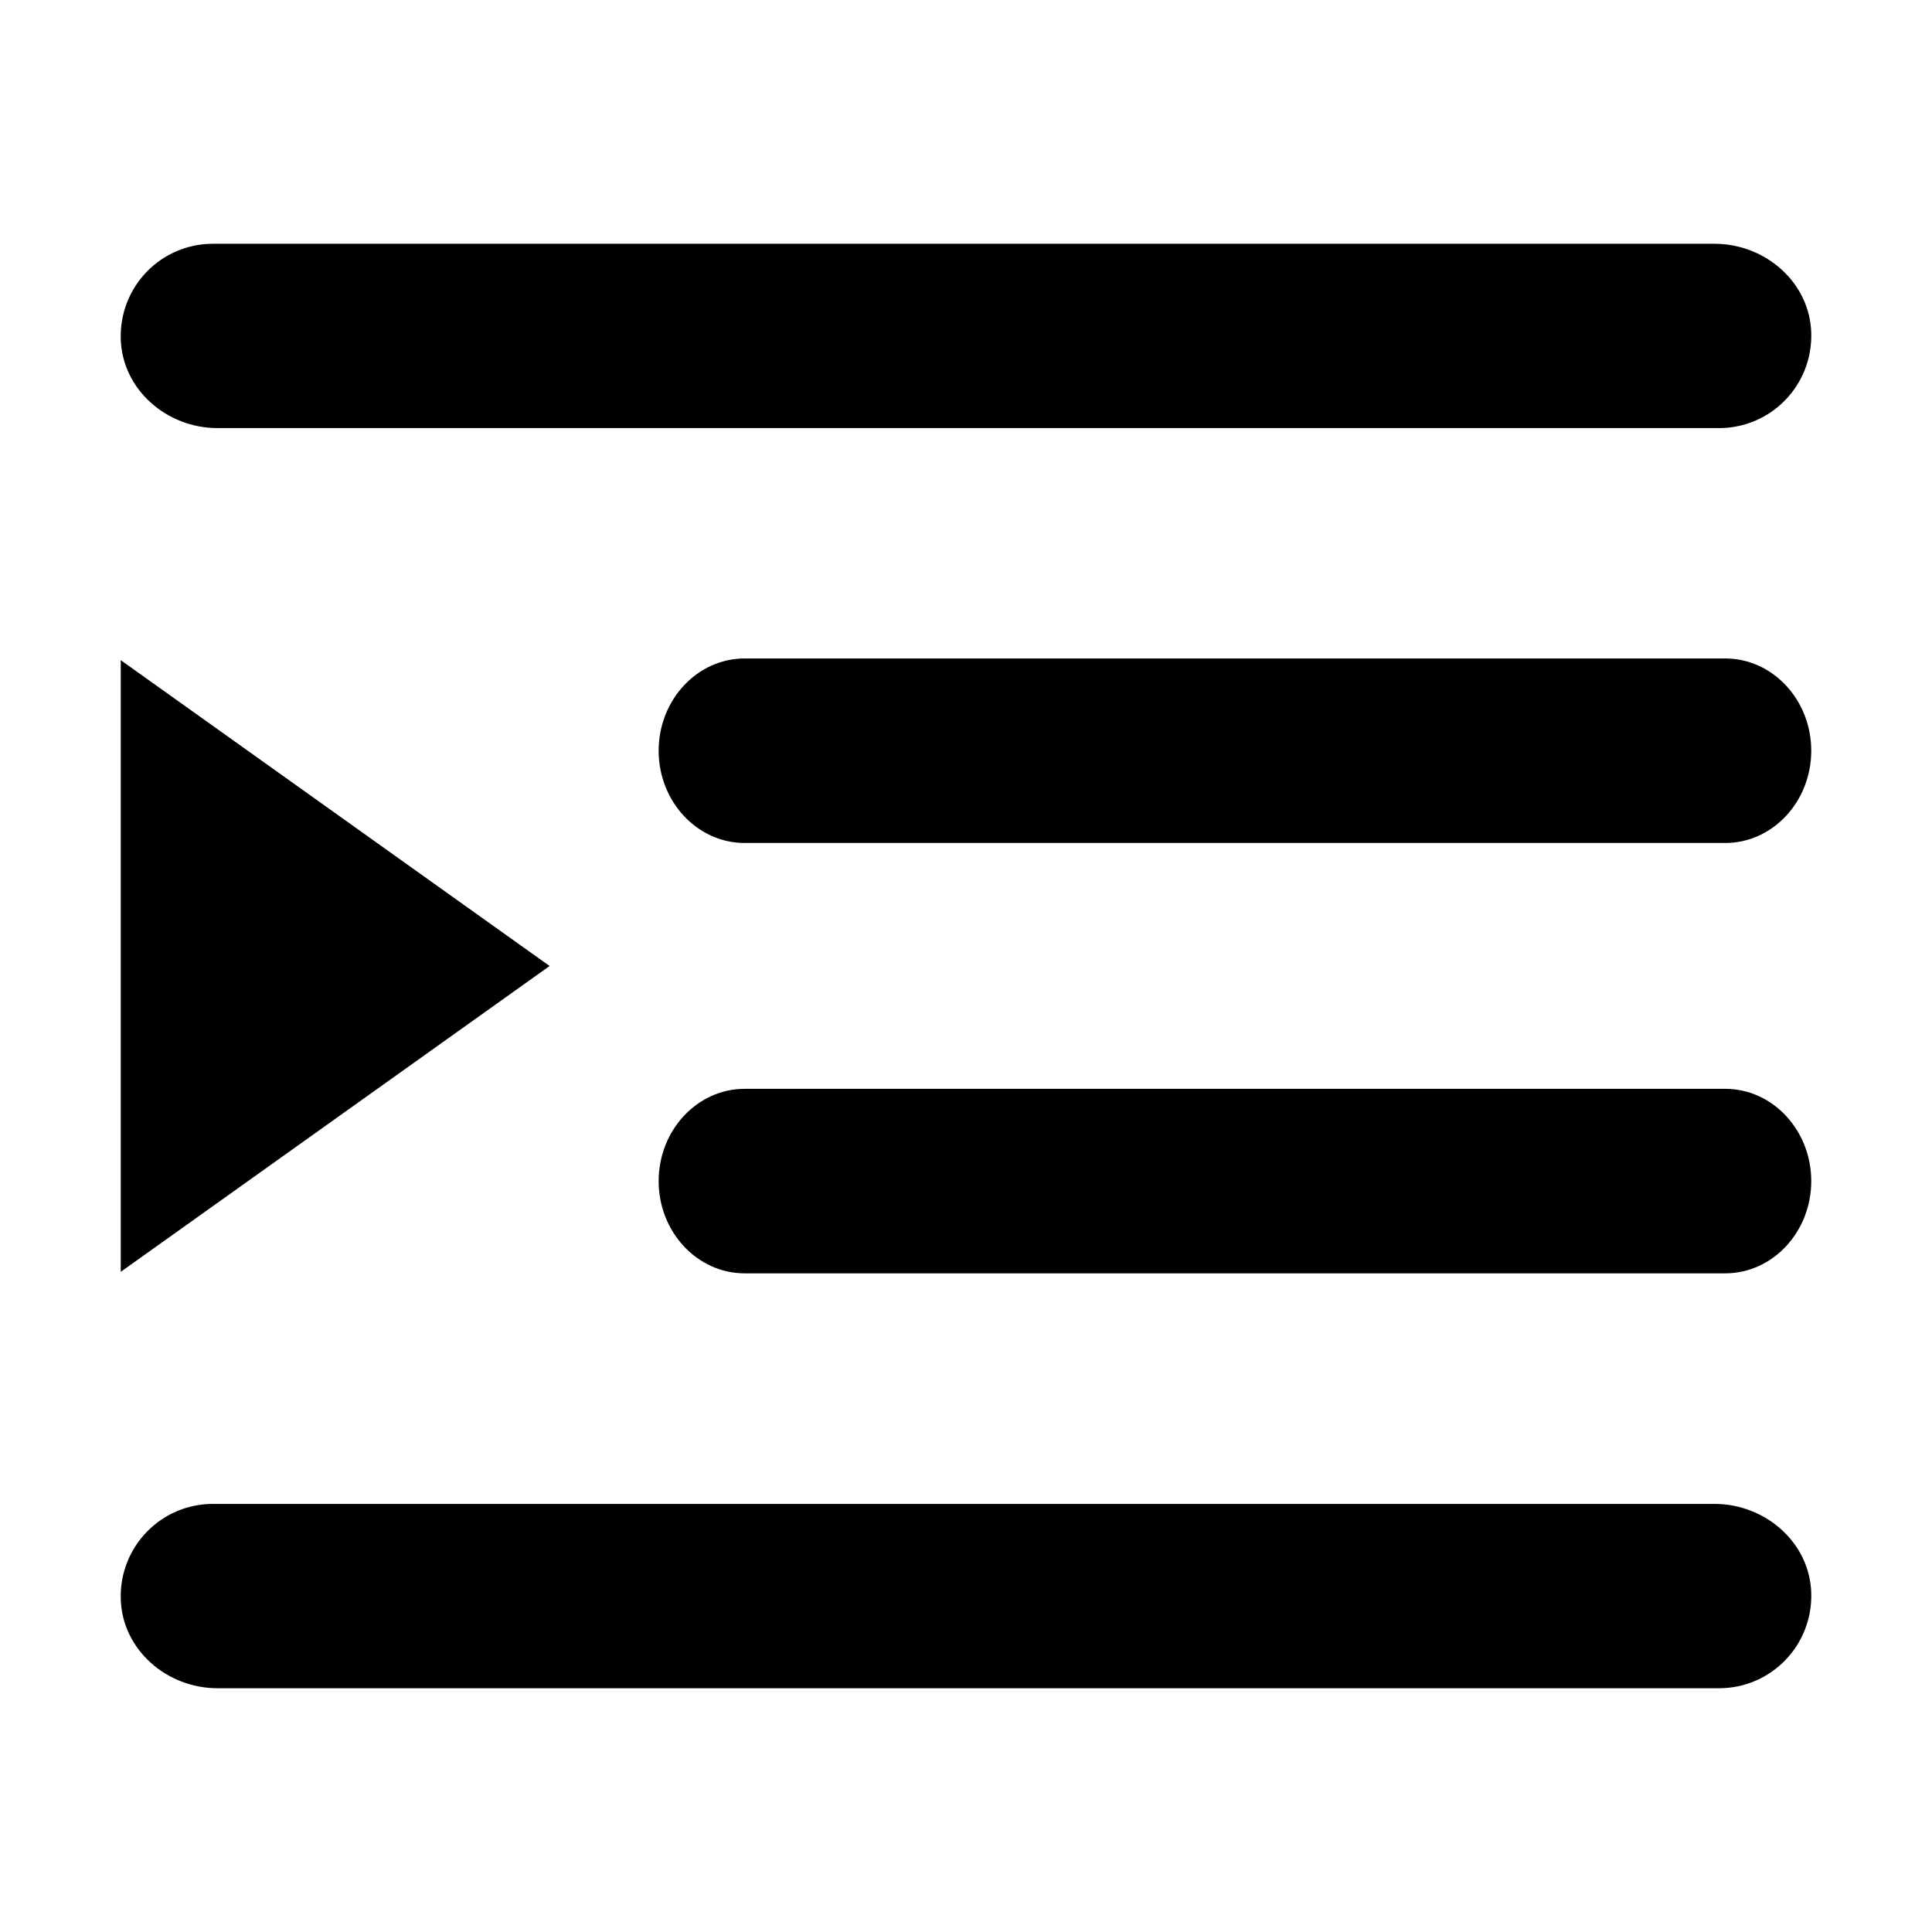
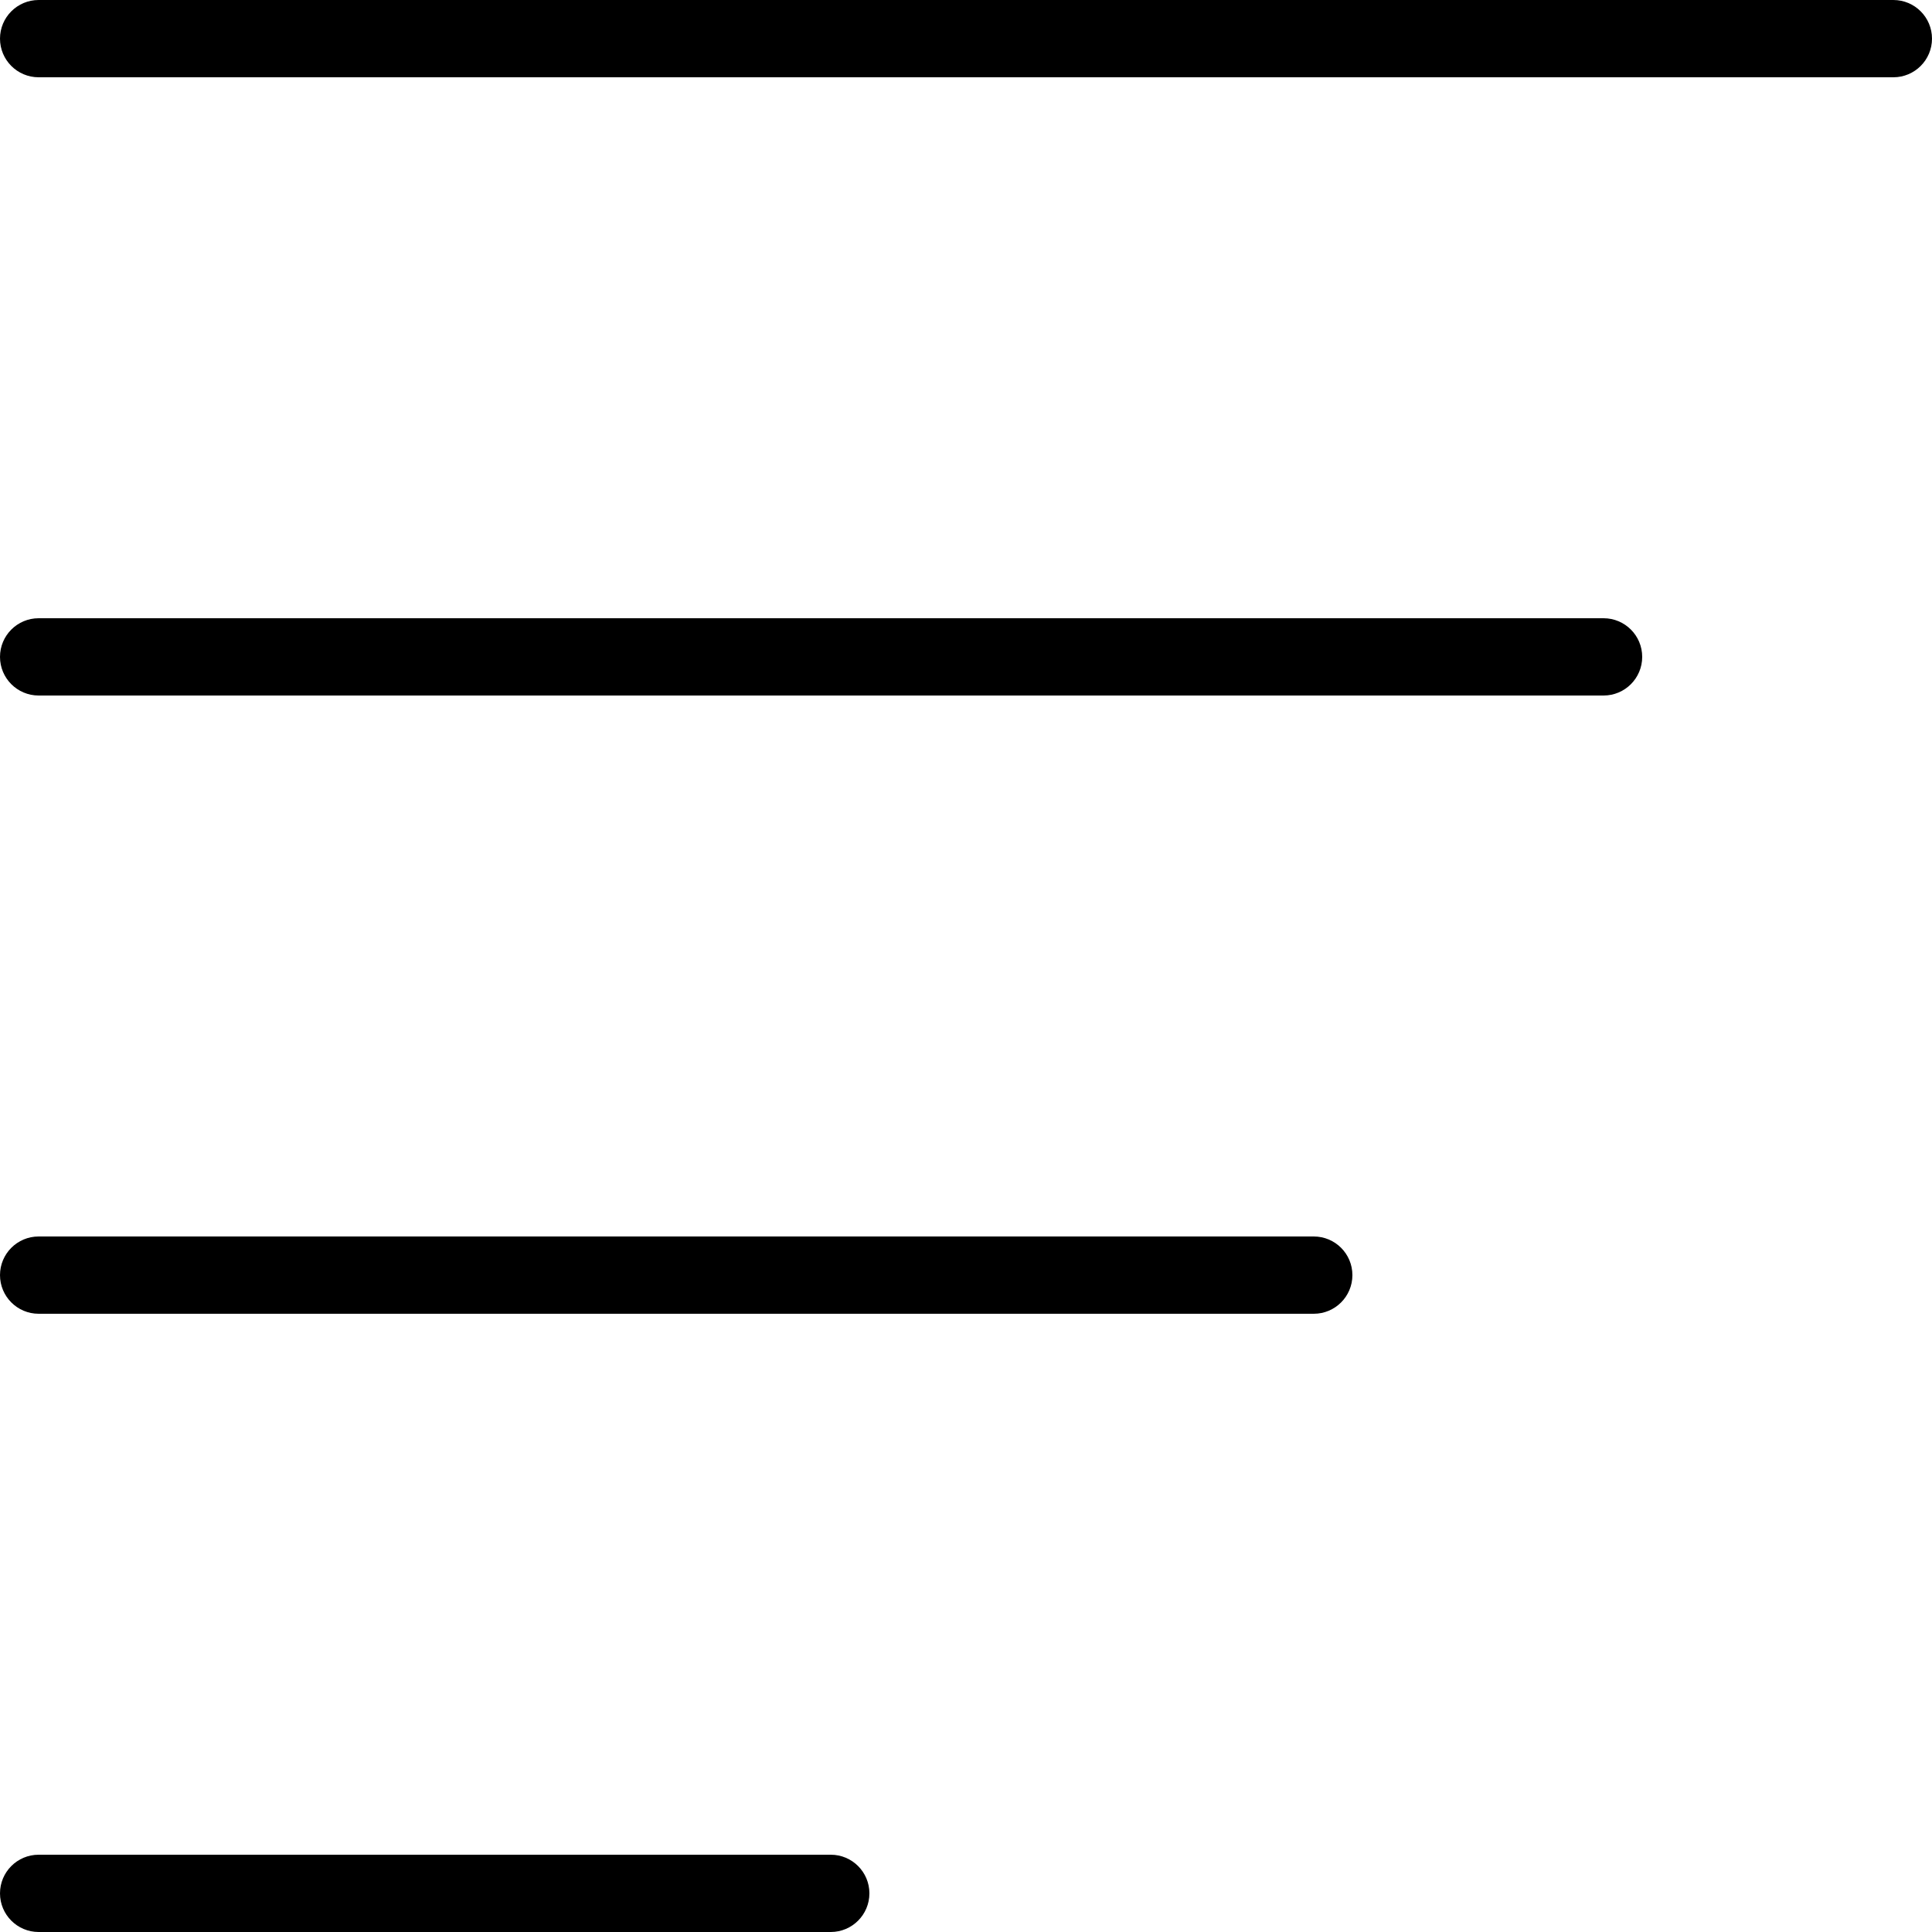
- <svg xmlns="http://www.w3.org/2000/svg" t="1583742847044" class="icon" viewBox="0 0 1024 1024" version="1.1" p-id="2516" width="200" height="200">
+ <svg xmlns="http://www.w3.org/2000/svg" t="1585644247088" class="icon" viewBox="0 0 1024 1024" version="1.1" p-id="3594" width="200" height="200">
  <defs>
    <style type="text/css" />
  </defs>
-   <path d="M914.4 674.9H394.7c-25.2 0-45.6-22-45.6-48.9s20.4-48.9 45.6-48.9h519.7c25.2 0 45.6 22 45.6 48.9s-20.4 48.9-45.6 48.9z m0-228.1H394.7c-25.2 0-45.6-22-45.6-48.9s20.4-48.9 45.6-48.9h519.7c25.2 0 45.6 22 45.6 48.9s-20.4 48.9-45.6 48.9z m-3.3-219.9H115.3c-26.9 0-50.5-20.4-51.3-47.2-0.8-27.7 21.2-50.5 48.9-50.5h795.8c26.9 0 50.5 20.4 51.3 47.2 0.8 27.7-21.2 50.5-48.9 50.5zM64 674.1V349.9L291.3 512 64 674.1c0 0.8 0 0.8 0 0z m48.9 123h795.8c26.9 0 50.5 20.4 51.3 47.2 0.8 27.7-21.2 50.5-48.9 50.5H115.3c-26.9 0-50.5-20.4-51.3-47.2-0.8-27.7 21.2-50.5 48.9-50.5z" p-id="2517" />
+   <path d="M1003.52 0H20.48a20.48 20.48 0 0 0 0 40.96h983.04a20.48 20.48 0 0 0 0-40.96zM849.92 327.68H20.48a20.48 20.48 0 0 0 0 40.96h829.44a20.48 20.48 0 0 0 0-40.96zM696.32 655.36H20.48a20.48 20.48 0 0 0 0 40.96h675.84a20.48 20.48 0 0 0 0-40.96zM440.32 983.04H20.48a20.48 20.48 0 0 0 0 40.96h419.84a20.48 20.48 0 0 0 0-40.96z" p-id="3595" />
</svg>
